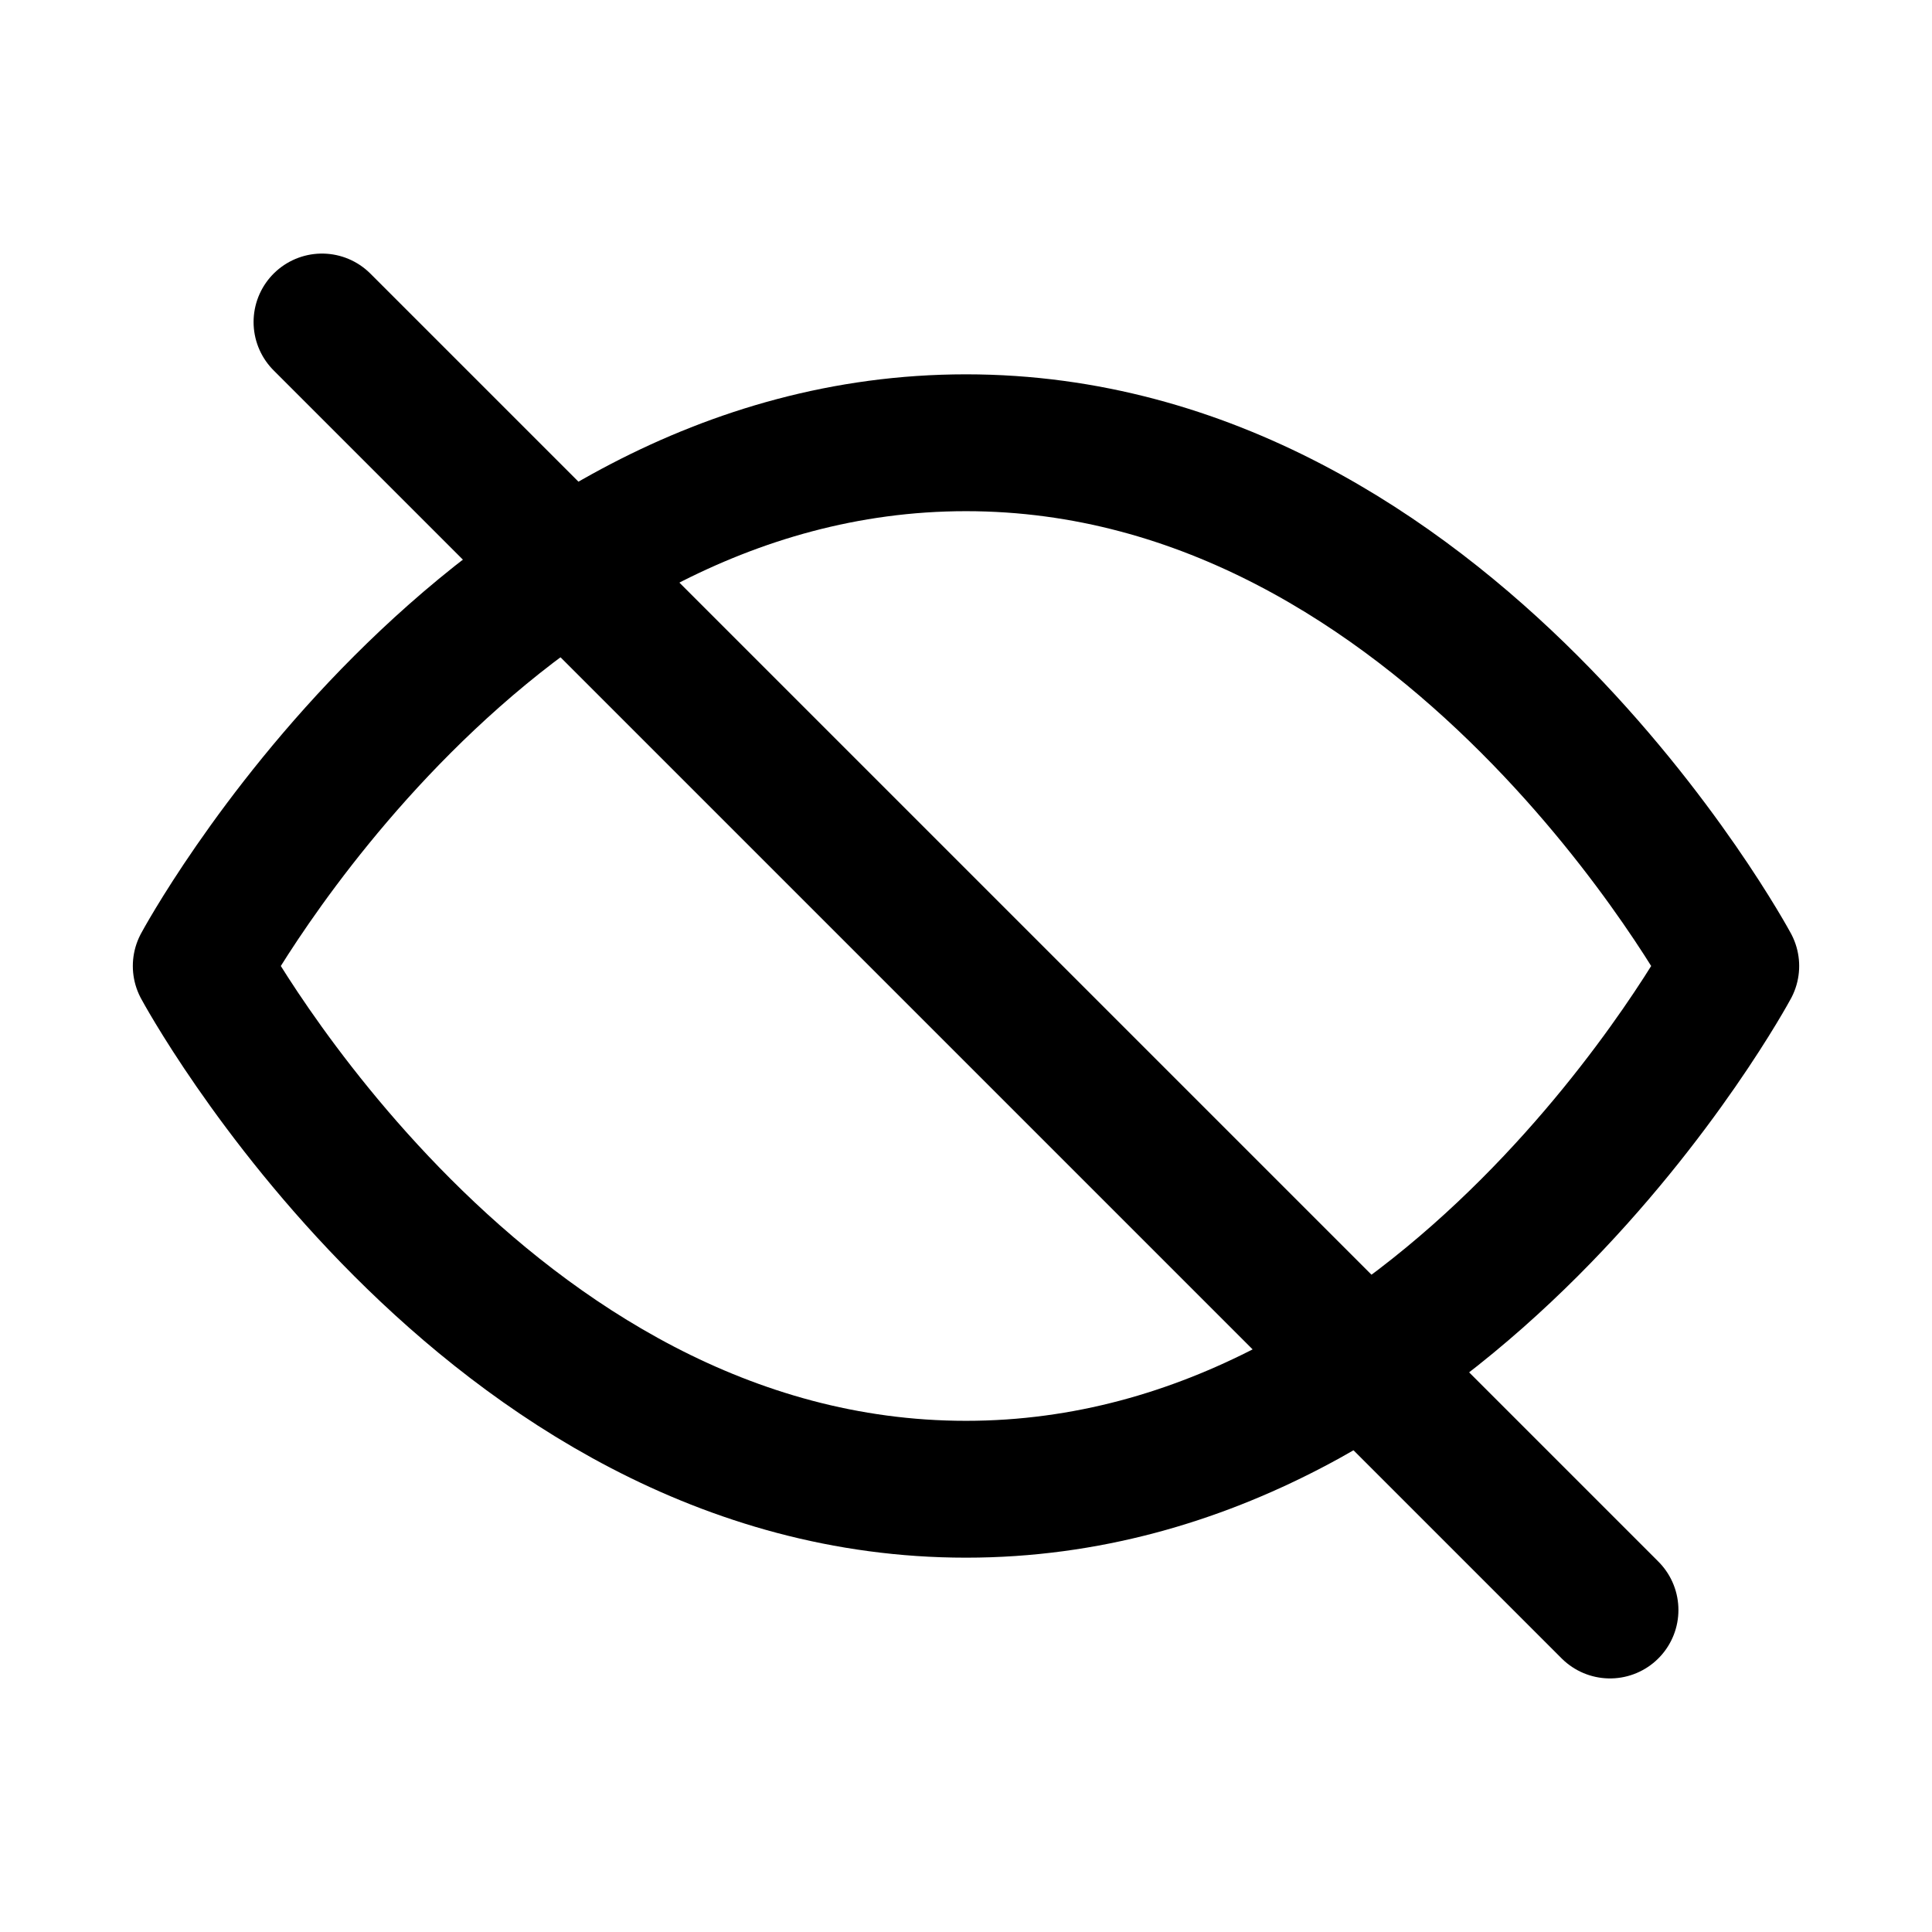
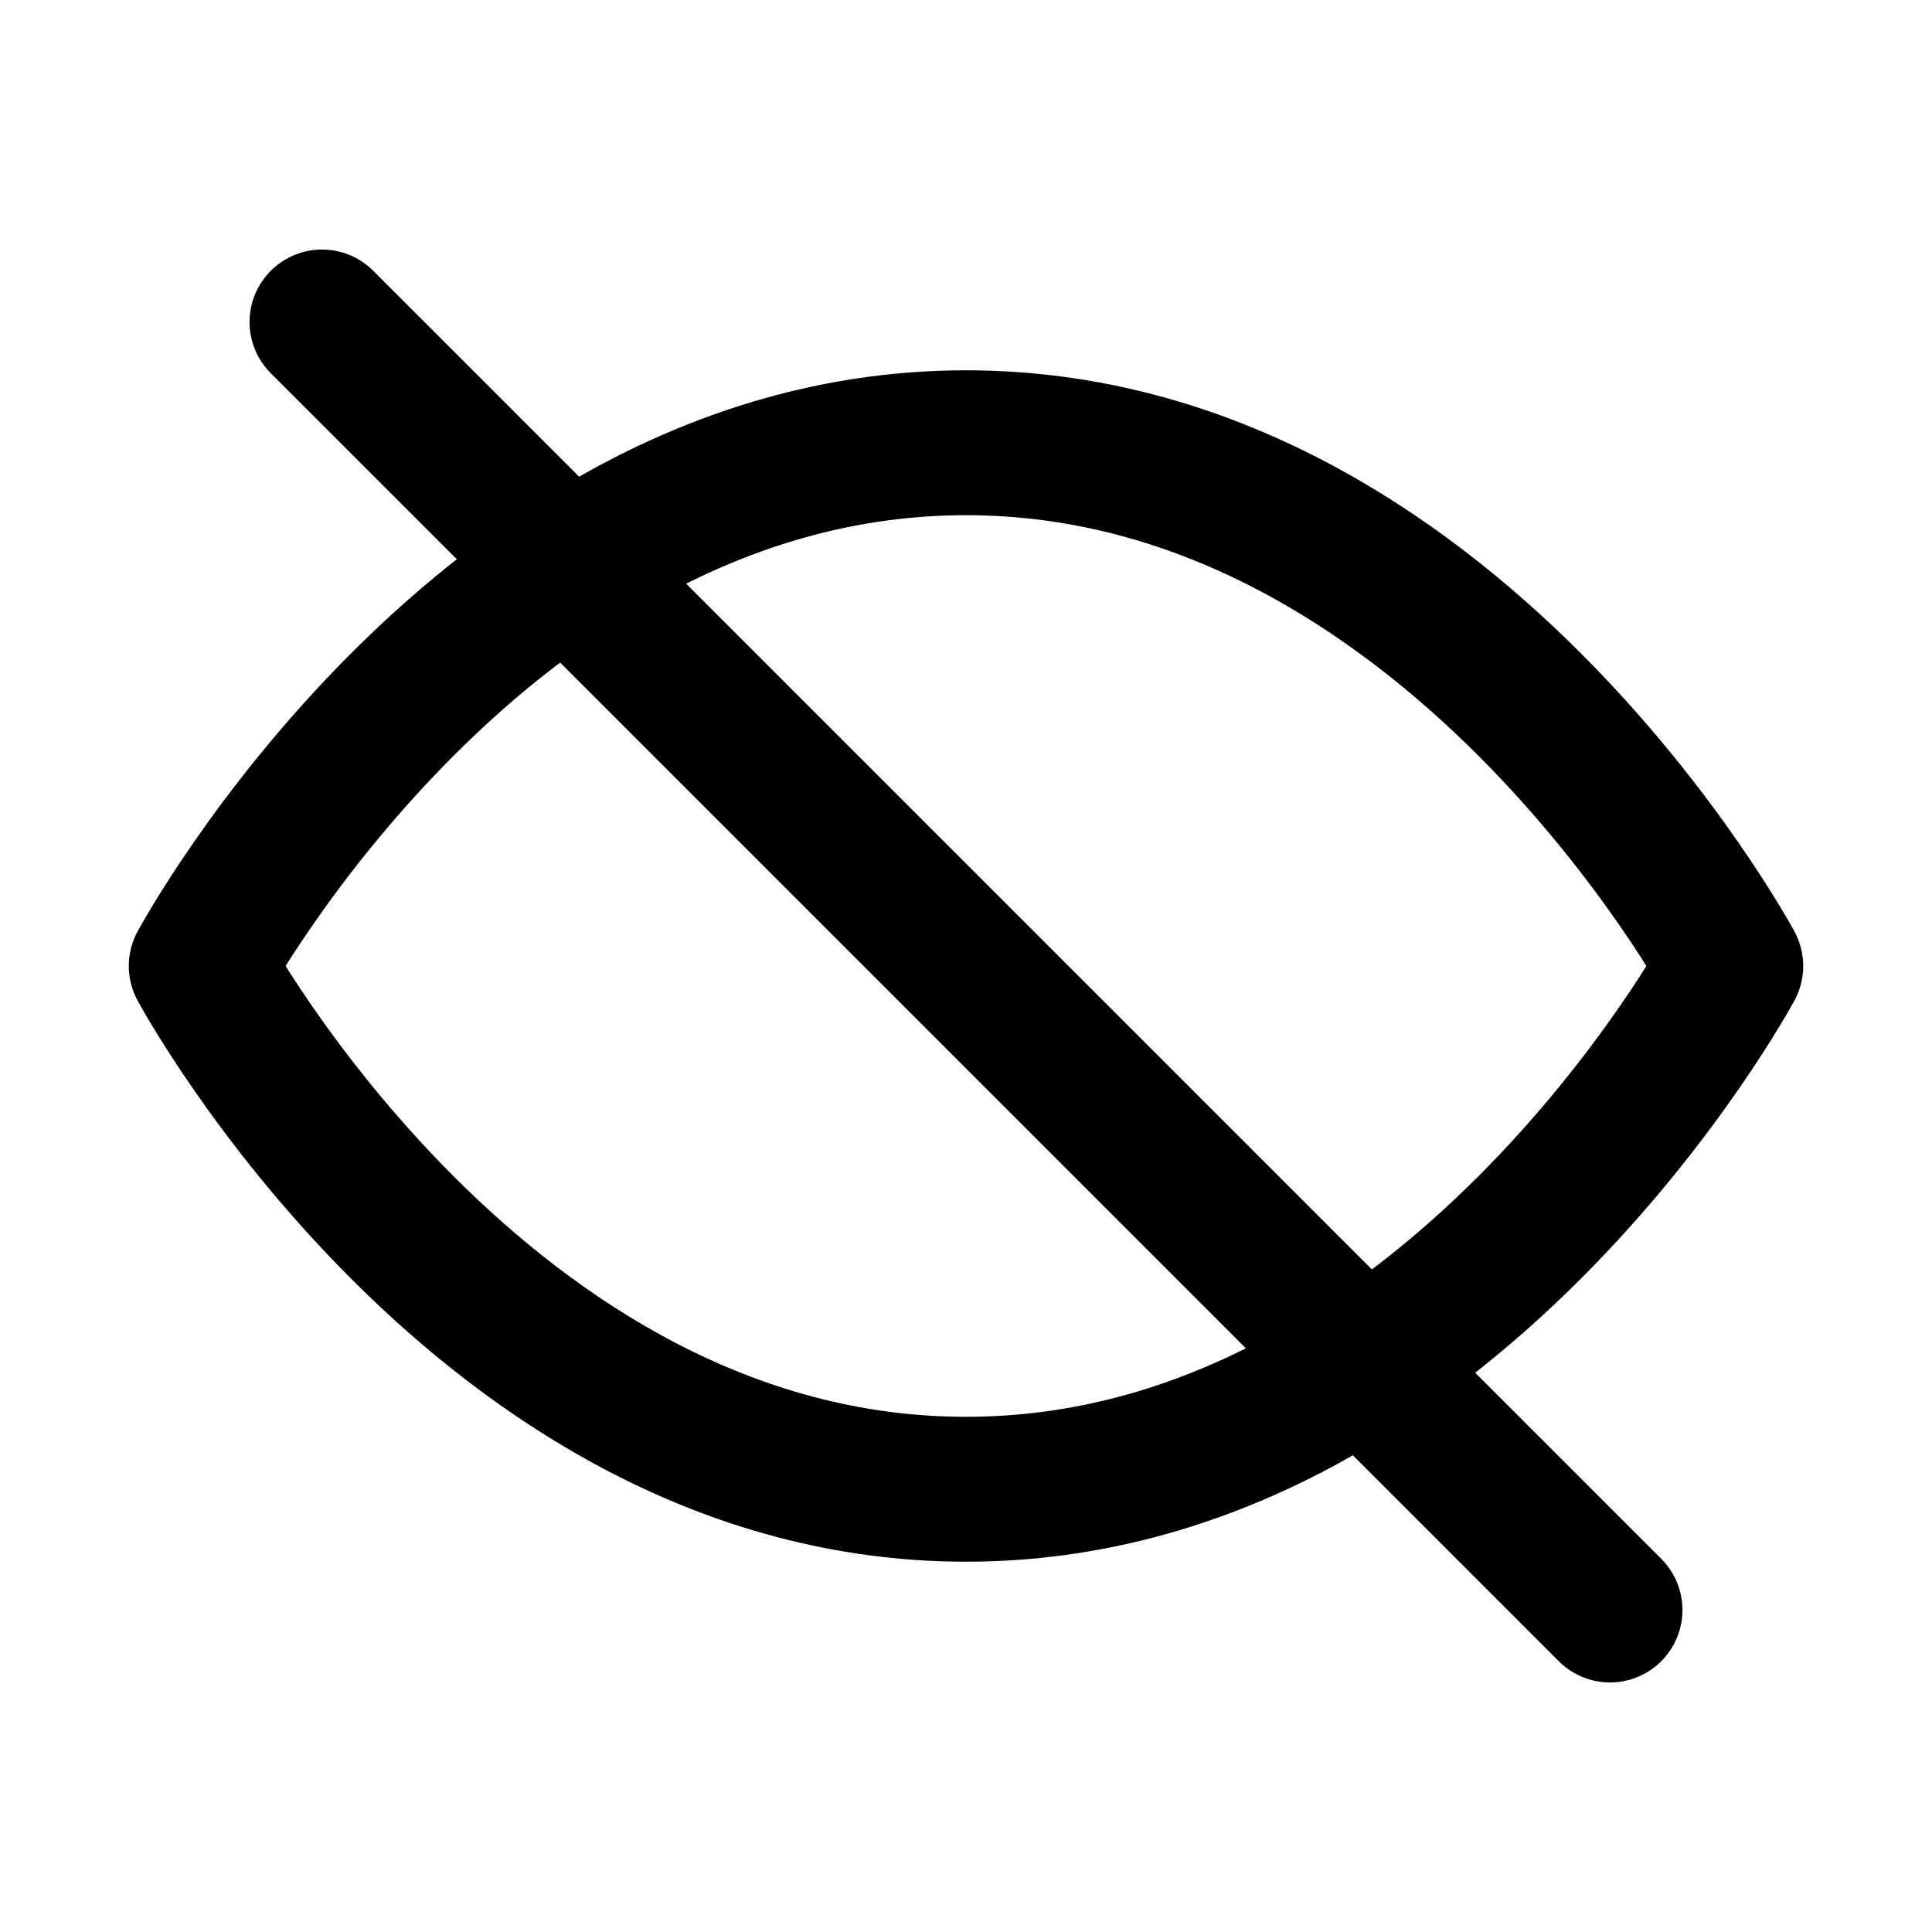
- <svg xmlns="http://www.w3.org/2000/svg" width="24" height="24" viewBox="0 0 24 24" fill="none" stroke="currentColor" stroke-width="1.7" stroke-linecap="round" stroke-linejoin="round">
+ <svg xmlns="http://www.w3.org/2000/svg" width="24" height="24" viewBox="0 0 24 24" fill="none" stroke="currentColor" stroke-width="1.8" stroke-linecap="round" stroke-linejoin="round">
  <path d="M2.5 12S6 5.5 12 5.5 21.5 12 21.5 12 18 18.5 12 18.5 2.5 12 2.5 12z" />
  <path d="M4 4l16 16" />
</svg>
